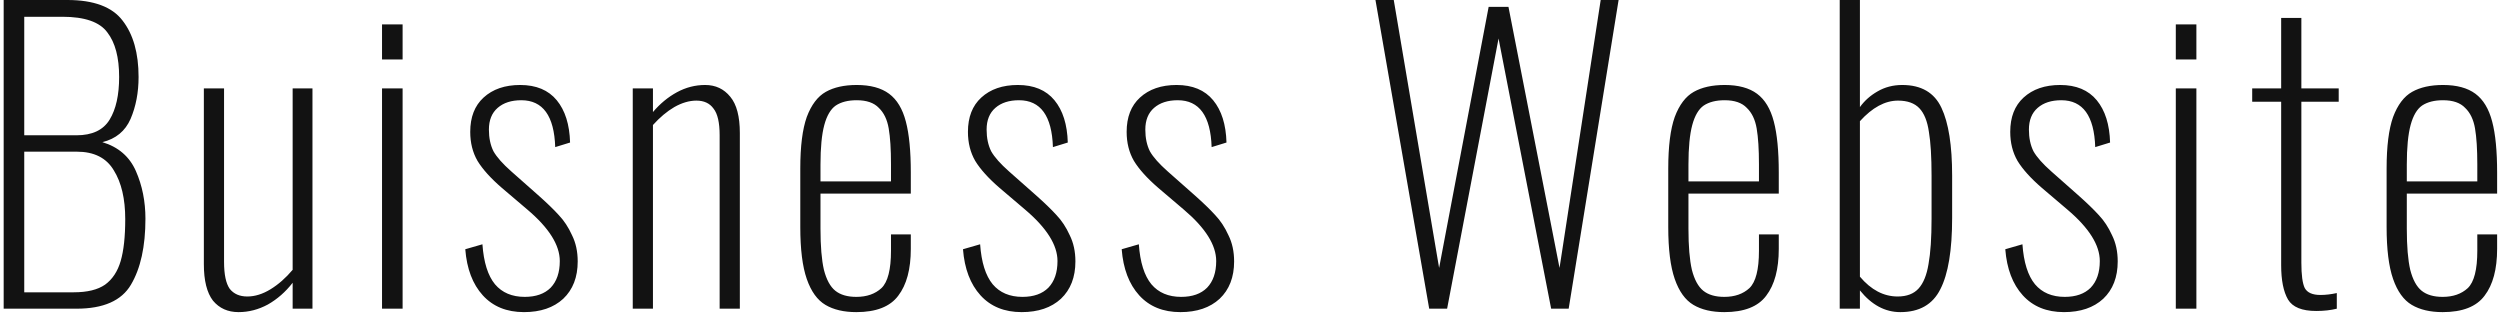
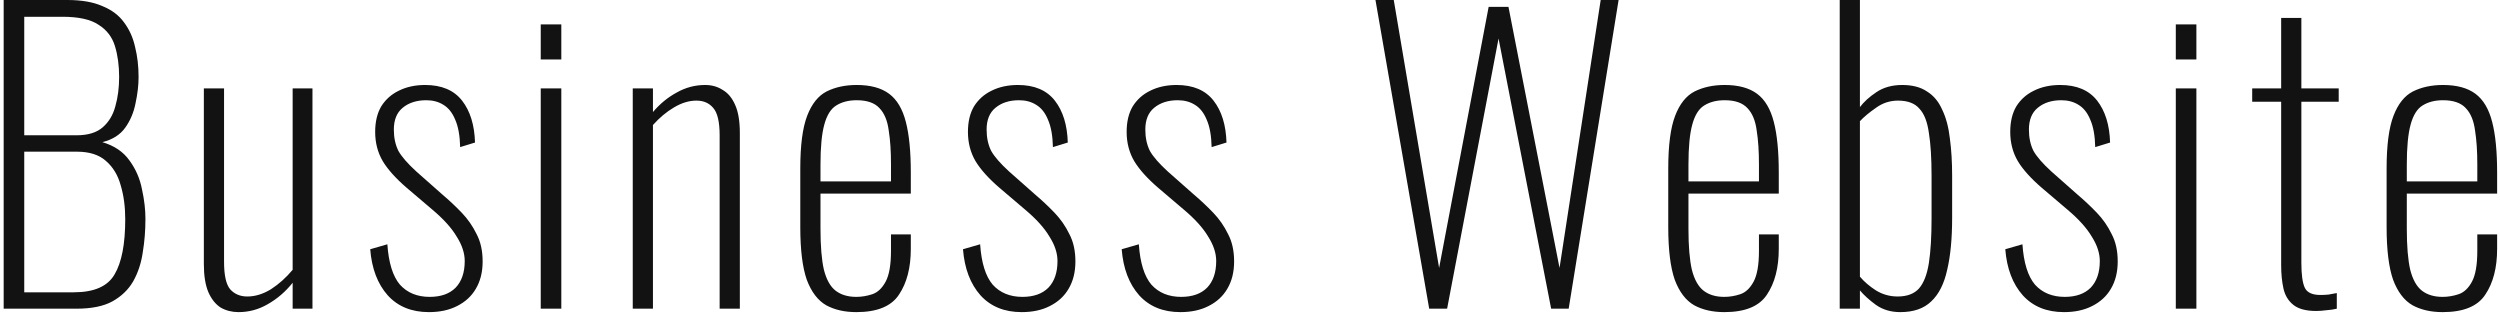
<svg xmlns="http://www.w3.org/2000/svg" width="656" height="82" viewBox="0 0 656 82" fill="none">
-   <path d="M0.963 -6.19888e-06H17.663C24.596 -6.19888e-06 29.43 1.8 32.163 5.4C34.963 9 36.363 13.933 36.363 20.2C36.363 24.267 35.663 27.933 34.263 31.2C32.863 34.4 30.396 36.433 26.863 37.3C31.063 38.567 33.996 41.1 35.663 44.9C37.33 48.7 38.163 52.867 38.163 57.4C38.163 64.667 36.896 70.433 34.363 74.7C31.896 78.9 27.13 81 20.063 81H0.963V-6.19888e-06ZM20.063 35.5C24.196 35.5 27.096 34.133 28.763 31.4C30.43 28.667 31.263 24.933 31.263 20.2C31.263 15.067 30.23 11.167 28.163 8.5C26.163 5.767 22.23 4.4 16.363 4.4H6.363V35.5H20.063ZM19.363 76.7C22.896 76.7 25.63 76.033 27.563 74.7C29.496 73.3 30.863 71.233 31.663 68.5C32.463 65.767 32.863 62.1 32.863 57.5C32.863 52.167 31.863 47.9 29.863 44.7C27.93 41.433 24.696 39.8 20.163 39.8H6.363V76.7H19.363ZM62.591 81.9C59.791 81.9 57.558 80.9 55.891 78.9C54.291 76.833 53.491 73.633 53.491 69.3V23.2H58.791V68.7C58.791 72.033 59.291 74.4 60.291 75.8C61.358 77.133 62.891 77.8 64.891 77.8C66.891 77.8 68.924 77.167 70.991 75.9C73.058 74.633 74.991 72.933 76.791 70.8V23.2H81.991V81H76.791V74.2C74.924 76.6 72.758 78.5 70.291 79.9C67.824 81.233 65.258 81.9 62.591 81.9ZM100.244 6.4H105.644V15.6H100.244V6.4ZM100.244 23.2H105.644V81H100.244V23.2ZM137.489 81.9C132.956 81.9 129.356 80.433 126.689 77.5C124.023 74.567 122.489 70.533 122.089 65.4L126.589 64.1C126.923 68.833 128.023 72.333 129.889 74.6C131.756 76.8 134.356 77.9 137.689 77.9C140.623 77.9 142.889 77.1 144.489 75.5C146.089 73.833 146.889 71.5 146.889 68.5C146.889 64.3 144.056 59.8 138.389 55L131.689 49.3C128.756 46.767 126.623 44.4 125.289 42.2C124.023 40 123.389 37.467 123.389 34.6C123.389 30.733 124.556 27.733 126.889 25.6C129.289 23.4 132.489 22.3 136.489 22.3C140.689 22.3 143.889 23.633 146.089 26.3C148.289 28.967 149.456 32.667 149.589 37.4L145.689 38.6C145.423 30.4 142.456 26.3 136.789 26.3C134.189 26.3 132.123 26.967 130.589 28.3C129.056 29.633 128.289 31.533 128.289 34C128.289 36.2 128.689 38.1 129.489 39.7C130.356 41.233 131.923 43 134.189 45L141.089 51.1C143.423 53.167 145.256 54.933 146.589 56.4C147.989 57.867 149.156 59.633 150.089 61.7C151.089 63.7 151.589 66 151.589 68.6C151.589 72.733 150.323 76 147.789 78.4C145.256 80.733 141.823 81.9 137.489 81.9ZM166.034 23.2H171.334V29.4C173.201 27.2 175.301 25.467 177.634 24.2C179.967 22.933 182.434 22.3 185.034 22.3C187.767 22.3 189.967 23.333 191.634 25.4C193.301 27.4 194.134 30.567 194.134 34.9V81H188.834V35.5C188.834 32.167 188.301 29.833 187.234 28.5C186.234 27.1 184.734 26.4 182.734 26.4C180.867 26.4 178.934 26.967 176.934 28.1C175.001 29.233 173.134 30.8 171.334 32.8V81H166.034V23.2ZM224.696 81.9C221.43 81.9 218.73 81.267 216.596 80C214.463 78.733 212.83 76.467 211.696 73.2C210.563 69.933 209.996 65.4 209.996 59.6V44.2C209.996 38.4 210.563 33.9 211.696 30.7C212.896 27.5 214.563 25.3 216.696 24.1C218.83 22.9 221.53 22.3 224.796 22.3C228.396 22.3 231.23 23.067 233.296 24.6C235.363 26.133 236.83 28.567 237.696 31.9C238.563 35.167 238.996 39.633 238.996 45.3V50.8H215.296V60C215.296 64.6 215.596 68.2 216.196 70.8C216.863 73.4 217.863 75.233 219.196 76.3C220.53 77.367 222.363 77.9 224.696 77.9C227.43 77.9 229.63 77.133 231.296 75.6C232.963 74 233.796 70.733 233.796 65.8V61.5H238.996V65.3C238.996 70.633 237.896 74.733 235.696 77.6C233.563 80.467 229.896 81.9 224.696 81.9ZM233.796 47.6V43.1C233.796 39.167 233.596 36.033 233.196 33.7C232.796 31.367 231.93 29.567 230.596 28.3C229.33 26.967 227.396 26.3 224.796 26.3C222.53 26.3 220.696 26.767 219.296 27.7C217.963 28.633 216.963 30.333 216.296 32.8C215.63 35.267 215.296 38.733 215.296 43.2V47.6H233.796ZM268.087 81.9C263.554 81.9 259.954 80.433 257.287 77.5C254.62 74.567 253.087 70.533 252.687 65.4L257.187 64.1C257.52 68.833 258.62 72.333 260.487 74.6C262.354 76.8 264.954 77.9 268.287 77.9C271.22 77.9 273.487 77.1 275.087 75.5C276.687 73.833 277.487 71.5 277.487 68.5C277.487 64.3 274.654 59.8 268.987 55L262.287 49.3C259.354 46.767 257.22 44.4 255.887 42.2C254.62 40 253.987 37.467 253.987 34.6C253.987 30.733 255.154 27.733 257.487 25.6C259.887 23.4 263.087 22.3 267.087 22.3C271.287 22.3 274.487 23.633 276.687 26.3C278.887 28.967 280.054 32.667 280.187 37.4L276.287 38.6C276.02 30.4 273.054 26.3 267.387 26.3C264.787 26.3 262.72 26.967 261.187 28.3C259.654 29.633 258.887 31.533 258.887 34C258.887 36.2 259.287 38.1 260.087 39.7C260.954 41.233 262.52 43 264.787 45L271.687 51.1C274.02 53.167 275.854 54.933 277.187 56.4C278.587 57.867 279.754 59.633 280.687 61.7C281.687 63.7 282.187 66 282.187 68.6C282.187 72.733 280.92 76 278.387 78.4C275.854 80.733 272.42 81.9 268.087 81.9ZM309.732 81.9C305.198 81.9 301.598 80.433 298.932 77.5C296.265 74.567 294.732 70.533 294.332 65.4L298.832 64.1C299.165 68.833 300.265 72.333 302.132 74.6C303.998 76.8 306.598 77.9 309.932 77.9C312.865 77.9 315.132 77.1 316.732 75.5C318.332 73.833 319.132 71.5 319.132 68.5C319.132 64.3 316.298 59.8 310.632 55L303.932 49.3C300.998 46.767 298.865 44.4 297.532 42.2C296.265 40 295.632 37.467 295.632 34.6C295.632 30.733 296.798 27.733 299.132 25.6C301.532 23.4 304.732 22.3 308.732 22.3C312.932 22.3 316.132 23.633 318.332 26.3C320.532 28.967 321.698 32.667 321.832 37.4L317.932 38.6C317.665 30.4 314.698 26.3 309.032 26.3C306.432 26.3 304.365 26.967 302.832 28.3C301.298 29.633 300.532 31.533 300.532 34C300.532 36.2 300.932 38.1 301.732 39.7C302.598 41.233 304.165 43 306.432 45L313.332 51.1C315.665 53.167 317.498 54.933 318.832 56.4C320.232 57.867 321.398 59.633 322.332 61.7C323.332 63.7 323.832 66 323.832 68.6C323.832 72.733 322.565 76 320.032 78.4C317.498 80.733 314.065 81.9 309.732 81.9ZM360.921 -6.19888e-06H365.721L377.621 70.3L390.621 1.8H395.821L409.221 70.3L420.021 -6.19888e-06H424.721L411.621 81H407.021L393.221 10.1L379.721 81H375.021L360.921 -6.19888e-06ZM452.45 81.9C449.184 81.9 446.484 81.267 444.35 80C442.217 78.733 440.584 76.467 439.45 73.2C438.317 69.933 437.75 65.4 437.75 59.6V44.2C437.75 38.4 438.317 33.9 439.45 30.7C440.65 27.5 442.317 25.3 444.45 24.1C446.584 22.9 449.284 22.3 452.55 22.3C456.15 22.3 458.984 23.067 461.05 24.6C463.117 26.133 464.584 28.567 465.45 31.9C466.317 35.167 466.75 39.633 466.75 45.3V50.8H443.05V60C443.05 64.6 443.35 68.2 443.95 70.8C444.617 73.4 445.617 75.233 446.95 76.3C448.284 77.367 450.117 77.9 452.45 77.9C455.184 77.9 457.384 77.133 459.05 75.6C460.717 74 461.55 70.733 461.55 65.8V61.5H466.75V65.3C466.75 70.633 465.65 74.733 463.45 77.6C461.317 80.467 457.65 81.9 452.45 81.9ZM461.55 47.6V43.1C461.55 39.167 461.35 36.033 460.95 33.7C460.55 31.367 459.684 29.567 458.35 28.3C457.084 26.967 455.15 26.3 452.55 26.3C450.284 26.3 448.45 26.767 447.05 27.7C445.717 28.633 444.717 30.333 444.05 32.8C443.384 35.267 443.05 38.733 443.05 43.2V47.6H461.55ZM498.641 81.9C494.641 81.9 491.108 80 488.041 76.2V81H482.741V-6.19888e-06H488.041V28.1C489.241 26.433 490.774 25.067 492.641 24C494.574 22.867 496.741 22.3 499.141 22.3C504.141 22.3 507.574 24.3 509.441 28.3C511.308 32.233 512.241 38.167 512.241 46.1V57.2C512.241 65.667 511.208 71.9 509.141 75.9C507.141 79.9 503.641 81.9 498.641 81.9ZM497.941 77.8C500.341 77.8 502.174 77.1 503.441 75.7C504.708 74.3 505.574 72.167 506.041 69.3C506.574 66.367 506.841 62.4 506.841 57.4V46.1C506.841 41.167 506.608 37.333 506.141 34.6C505.741 31.8 504.908 29.733 503.641 28.4C502.374 27.067 500.508 26.4 498.041 26.4C494.641 26.4 491.308 28.2 488.041 31.8V72.6C490.974 76.067 494.274 77.8 497.941 77.8ZM541.587 81.9C537.054 81.9 533.454 80.433 530.787 77.5C528.12 74.567 526.587 70.533 526.187 65.4L530.687 64.1C531.02 68.833 532.12 72.333 533.987 74.6C535.854 76.8 538.454 77.9 541.787 77.9C544.72 77.9 546.987 77.1 548.587 75.5C550.187 73.833 550.987 71.5 550.987 68.5C550.987 64.3 548.154 59.8 542.487 55L535.787 49.3C532.854 46.767 530.72 44.4 529.387 42.2C528.12 40 527.487 37.467 527.487 34.6C527.487 30.733 528.654 27.733 530.987 25.6C533.387 23.4 536.587 22.3 540.587 22.3C544.787 22.3 547.987 23.633 550.187 26.3C552.387 28.967 553.554 32.667 553.687 37.4L549.787 38.6C549.52 30.4 546.554 26.3 540.887 26.3C538.287 26.3 536.22 26.967 534.687 28.3C533.154 29.633 532.387 31.533 532.387 34C532.387 36.2 532.787 38.1 533.587 39.7C534.454 41.233 536.02 43 538.287 45L545.187 51.1C547.52 53.167 549.354 54.933 550.687 56.4C552.087 57.867 553.254 59.633 554.187 61.7C555.187 63.7 555.687 66 555.687 68.6C555.687 72.733 554.42 76 551.887 78.4C549.354 80.733 545.92 81.9 541.587 81.9ZM570.932 6.4H576.332V15.6H570.932V6.4ZM570.932 23.2H576.332V81H570.932V23.2ZM607.777 81.6C604.044 81.6 601.577 80.6 600.377 78.6C599.177 76.533 598.577 73.533 598.577 69.6V26.7H590.977V23.2H598.577V4.7H603.877V23.2H613.677V26.7H603.877V68.9C603.877 72.167 604.177 74.4 604.777 75.6C605.444 76.8 606.81 77.4 608.877 77.4C610.21 77.4 611.644 77.233 613.177 76.9V81C611.577 81.4 609.777 81.6 607.777 81.6ZM640.946 81.9C637.68 81.9 634.98 81.267 632.846 80C630.713 78.733 629.08 76.467 627.946 73.2C626.813 69.933 626.246 65.4 626.246 59.6V44.2C626.246 38.4 626.813 33.9 627.946 30.7C629.146 27.5 630.813 25.3 632.946 24.1C635.08 22.9 637.78 22.3 641.046 22.3C644.646 22.3 647.48 23.067 649.546 24.6C651.613 26.133 653.08 28.567 653.946 31.9C654.813 35.167 655.246 39.633 655.246 45.3V50.8H631.546V60C631.546 64.6 631.846 68.2 632.446 70.8C633.113 73.4 634.113 75.233 635.446 76.3C636.78 77.367 638.613 77.9 640.946 77.9C643.68 77.9 645.88 77.133 647.546 75.6C649.213 74 650.046 70.733 650.046 65.8V61.5H655.246V65.3C655.246 70.633 654.146 74.733 651.946 77.6C649.813 80.467 646.146 81.9 640.946 81.9ZM650.046 47.6V43.1C650.046 39.167 649.846 36.033 649.446 33.7C649.046 31.367 648.18 29.567 646.846 28.3C645.58 26.967 643.646 26.3 641.046 26.3C638.78 26.3 636.946 26.767 635.546 27.7C634.213 28.633 633.213 30.333 632.546 32.8C631.88 35.267 631.546 38.733 631.546 43.2V47.6H650.046Z" fill="#121212" />
+   <path d="M0.963 81V-6.19888e-06H17.663C21.396 -6.19888e-06 24.463 0.533 26.863 1.6C29.33 2.6 31.23 4.033 32.563 5.9C33.963 7.767 34.93 9.933 35.463 12.4C36.063 14.8 36.363 17.4 36.363 20.2C36.363 22.333 36.096 24.633 35.563 27.1C35.096 29.5 34.196 31.633 32.863 33.5C31.53 35.367 29.53 36.633 26.863 37.3C29.996 38.233 32.363 39.833 33.963 42.1C35.63 44.367 36.73 46.9 37.263 49.7C37.863 52.433 38.163 55 38.163 57.4C38.163 60.467 37.93 63.4 37.463 66.2C37.063 69 36.23 71.533 34.963 73.8C33.696 76 31.863 77.767 29.463 79.1C27.13 80.367 23.996 81 20.063 81H0.963ZM6.363 76.7H19.363C24.696 76.7 28.263 75.133 30.063 72C31.93 68.867 32.863 64.033 32.863 57.5C32.863 54.233 32.463 51.267 31.663 48.6C30.93 45.933 29.63 43.8 27.763 42.2C25.963 40.6 23.43 39.8 20.163 39.8H6.363V76.7ZM6.363 35.5H20.063C23.063 35.5 25.363 34.8 26.963 33.4C28.563 32 29.663 30.167 30.263 27.9C30.93 25.567 31.263 23 31.263 20.2C31.263 17.2 30.896 14.5 30.163 12.1C29.43 9.7 27.996 7.833 25.863 6.5C23.796 5.1 20.63 4.4 16.363 4.4H6.363V35.5ZM62.591 81.9C60.858 81.9 59.291 81.5 57.891 80.7C56.558 79.833 55.491 78.5 54.691 76.7C53.891 74.833 53.491 72.367 53.491 69.3V23.2H58.791V68.7C58.791 72.233 59.324 74.633 60.391 75.9C61.524 77.167 63.024 77.8 64.891 77.8C66.958 77.8 69.024 77.167 71.091 75.9C73.158 74.567 75.058 72.867 76.791 70.8V23.2H81.991V81H76.791V74.2C74.924 76.533 72.758 78.4 70.291 79.8C67.891 81.2 65.324 81.9 62.591 81.9ZM112.544 81.9C108.011 81.9 104.411 80.433 101.744 77.5C99.078 74.5 97.544 70.467 97.144 65.4L101.644 64.1C101.977 68.967 103.077 72.5 104.944 74.7C106.877 76.833 109.477 77.9 112.744 77.9C115.677 77.9 117.944 77.1 119.544 75.5C121.144 73.833 121.944 71.5 121.944 68.5C121.944 66.433 121.244 64.3 119.844 62.1C118.511 59.833 116.377 57.467 113.444 55L106.744 49.3C103.877 46.833 101.777 44.5 100.444 42.3C99.111 40.033 98.444 37.467 98.444 34.6C98.444 31.933 98.978 29.7 100.044 27.9C101.177 26.1 102.711 24.733 104.644 23.8C106.644 22.8 108.944 22.3 111.544 22.3C115.877 22.3 119.111 23.667 121.244 26.4C123.377 29.133 124.511 32.8 124.644 37.4L120.744 38.6C120.677 35.6 120.244 33.2 119.444 31.4C118.711 29.6 117.677 28.3 116.344 27.5C115.077 26.7 113.577 26.3 111.844 26.3C109.311 26.3 107.244 26.967 105.644 28.3C104.111 29.567 103.344 31.467 103.344 34C103.344 36.133 103.744 38 104.544 39.6C105.411 41.133 106.977 42.933 109.244 45L116.144 51.1C117.877 52.567 119.544 54.133 121.144 55.8C122.744 57.467 124.044 59.333 125.044 61.4C126.111 63.4 126.644 65.8 126.644 68.6C126.644 71.4 126.044 73.8 124.844 75.8C123.711 77.733 122.077 79.233 119.944 80.3C117.877 81.367 115.411 81.9 112.544 81.9ZM141.889 81V23.2H147.289V81H141.889ZM141.889 15.6V6.4H147.289V15.6H141.889ZM166.034 81V23.2H171.334V29.4C173.134 27.267 175.201 25.567 177.534 24.3C179.867 22.967 182.367 22.3 185.034 22.3C186.767 22.3 188.301 22.733 189.634 23.6C191.034 24.4 192.134 25.733 192.934 27.6C193.734 29.4 194.134 31.833 194.134 34.9V81H188.834V35.5C188.834 31.967 188.267 29.567 187.134 28.3C186.067 27.033 184.601 26.4 182.734 26.4C180.801 26.4 178.834 27 176.834 28.2C174.901 29.333 173.067 30.867 171.334 32.8V81H166.034ZM224.696 81.9C221.63 81.9 218.996 81.3 216.796 80.1C214.596 78.833 212.896 76.6 211.696 73.4C210.563 70.133 209.996 65.533 209.996 59.6V44.2C209.996 38.133 210.596 33.533 211.796 30.4C212.996 27.267 214.696 25.133 216.896 24C219.163 22.867 221.796 22.3 224.796 22.3C228.396 22.3 231.23 23.067 233.296 24.6C235.363 26.133 236.83 28.6 237.696 32C238.563 35.333 238.996 39.767 238.996 45.3V50.8H215.296V60C215.296 64.6 215.596 68.2 216.196 70.8C216.863 73.4 217.896 75.233 219.296 76.3C220.696 77.367 222.496 77.9 224.696 77.9C226.096 77.9 227.496 77.667 228.896 77.2C230.296 76.733 231.463 75.633 232.396 73.9C233.33 72.167 233.796 69.467 233.796 65.8V61.5H238.996V65.3C238.996 70.233 237.963 74.233 235.896 77.3C233.896 80.367 230.163 81.9 224.696 81.9ZM215.296 47.6H233.796V43.1C233.796 39.633 233.596 36.667 233.196 34.2C232.863 31.667 232.063 29.733 230.796 28.4C229.53 27 227.53 26.3 224.796 26.3C222.663 26.3 220.863 26.767 219.396 27.7C217.996 28.567 216.963 30.233 216.296 32.7C215.63 35.1 215.296 38.6 215.296 43.2V47.6ZM268.087 81.9C263.554 81.9 259.954 80.433 257.287 77.5C254.62 74.5 253.087 70.467 252.687 65.4L257.187 64.1C257.52 68.967 258.62 72.5 260.487 74.7C262.42 76.833 265.02 77.9 268.287 77.9C271.22 77.9 273.487 77.1 275.087 75.5C276.687 73.833 277.487 71.5 277.487 68.5C277.487 66.433 276.787 64.3 275.387 62.1C274.054 59.833 271.92 57.467 268.987 55L262.287 49.3C259.42 46.833 257.32 44.5 255.987 42.3C254.654 40.033 253.987 37.467 253.987 34.6C253.987 31.933 254.52 29.7 255.587 27.9C256.72 26.1 258.254 24.733 260.187 23.8C262.187 22.8 264.487 22.3 267.087 22.3C271.42 22.3 274.654 23.667 276.787 26.4C278.92 29.133 280.054 32.8 280.187 37.4L276.287 38.6C276.22 35.6 275.787 33.2 274.987 31.4C274.254 29.6 273.22 28.3 271.887 27.5C270.62 26.7 269.12 26.3 267.387 26.3C264.854 26.3 262.787 26.967 261.187 28.3C259.654 29.567 258.887 31.467 258.887 34C258.887 36.133 259.287 38 260.087 39.6C260.954 41.133 262.52 42.933 264.787 45L271.687 51.1C273.42 52.567 275.087 54.133 276.687 55.8C278.287 57.467 279.587 59.333 280.587 61.4C281.654 63.4 282.187 65.8 282.187 68.6C282.187 71.4 281.587 73.8 280.387 75.8C279.254 77.733 277.62 79.233 275.487 80.3C273.42 81.367 270.954 81.9 268.087 81.9ZM309.732 81.9C305.198 81.9 301.598 80.433 298.932 77.5C296.265 74.5 294.732 70.467 294.332 65.4L298.832 64.1C299.165 68.967 300.265 72.5 302.132 74.7C304.065 76.833 306.665 77.9 309.932 77.9C312.865 77.9 315.132 77.1 316.732 75.5C318.332 73.833 319.132 71.5 319.132 68.5C319.132 66.433 318.432 64.3 317.032 62.1C315.698 59.833 313.565 57.467 310.632 55L303.932 49.3C301.065 46.833 298.965 44.5 297.632 42.3C296.298 40.033 295.632 37.467 295.632 34.6C295.632 31.933 296.165 29.7 297.232 27.9C298.365 26.1 299.898 24.733 301.832 23.8C303.832 22.8 306.132 22.3 308.732 22.3C313.065 22.3 316.298 23.667 318.432 26.4C320.565 29.133 321.698 32.8 321.832 37.4L317.932 38.6C317.865 35.6 317.432 33.2 316.632 31.4C315.898 29.6 314.865 28.3 313.532 27.5C312.265 26.7 310.765 26.3 309.032 26.3C306.498 26.3 304.432 26.967 302.832 28.3C301.298 29.567 300.532 31.467 300.532 34C300.532 36.133 300.932 38 301.732 39.6C302.598 41.133 304.165 42.933 306.432 45L313.332 51.1C315.065 52.567 316.732 54.133 318.332 55.8C319.932 57.467 321.232 59.333 322.232 61.4C323.298 63.4 323.832 65.8 323.832 68.6C323.832 71.4 323.232 73.8 322.032 75.8C320.898 77.733 319.265 79.233 317.132 80.3C315.065 81.367 312.598 81.9 309.732 81.9ZM375.021 81L360.921 -6.19888e-06H365.721L377.621 70.3L390.621 1.8H395.821L409.221 70.3L420.021 -6.19888e-06H424.721L411.621 81H407.021L393.221 10.1L379.721 81H375.021ZM452.45 81.9C449.384 81.9 446.75 81.3 444.55 80.1C442.35 78.833 440.65 76.6 439.45 73.4C438.317 70.133 437.75 65.533 437.75 59.6V44.2C437.75 38.133 438.35 33.533 439.55 30.4C440.75 27.267 442.45 25.133 444.65 24C446.917 22.867 449.55 22.3 452.55 22.3C456.15 22.3 458.984 23.067 461.05 24.6C463.117 26.133 464.584 28.6 465.45 32C466.317 35.333 466.75 39.767 466.75 45.3V50.8H443.05V60C443.05 64.6 443.35 68.2 443.95 70.8C444.617 73.4 445.65 75.233 447.05 76.3C448.45 77.367 450.25 77.9 452.45 77.9C453.85 77.9 455.25 77.667 456.65 77.2C458.05 76.733 459.217 75.633 460.15 73.9C461.084 72.167 461.55 69.467 461.55 65.8V61.5H466.75V65.3C466.75 70.233 465.717 74.233 463.65 77.3C461.65 80.367 457.917 81.9 452.45 81.9ZM443.05 47.6H461.55V43.1C461.55 39.633 461.35 36.667 460.95 34.2C460.617 31.667 459.817 29.733 458.55 28.4C457.284 27 455.284 26.3 452.55 26.3C450.417 26.3 448.617 26.767 447.15 27.7C445.75 28.567 444.717 30.233 444.05 32.7C443.384 35.1 443.05 38.6 443.05 43.2V47.6ZM498.641 81.9C496.174 81.9 494.041 81.267 492.241 80C490.508 78.733 489.108 77.467 488.041 76.2V81H482.741V-6.19888e-06H488.041V28.1C489.108 26.7 490.541 25.4 492.341 24.2C494.208 22.933 496.474 22.3 499.141 22.3C501.808 22.3 503.974 22.867 505.641 24C507.374 25.067 508.708 26.667 509.641 28.8C510.641 30.867 511.308 33.367 511.641 36.3C512.041 39.233 512.241 42.5 512.241 46.1V57.2C512.241 62.6 511.808 67.133 510.941 70.8C510.141 74.467 508.741 77.233 506.741 79.1C504.808 80.967 502.108 81.9 498.641 81.9ZM497.941 77.8C500.408 77.8 502.274 77.1 503.541 75.7C504.808 74.233 505.674 72 506.141 69C506.608 65.933 506.841 62.067 506.841 57.4V46.1C506.841 41.5 506.608 37.767 506.141 34.9C505.741 31.967 504.908 29.833 503.641 28.5C502.441 27.1 500.574 26.4 498.041 26.4C495.908 26.4 493.974 27.033 492.241 28.3C490.508 29.5 489.108 30.667 488.041 31.8V72.6C489.174 73.933 490.574 75.133 492.241 76.2C493.974 77.267 495.874 77.8 497.941 77.8ZM541.587 81.9C537.054 81.9 533.454 80.433 530.787 77.5C528.12 74.5 526.587 70.467 526.187 65.4L530.687 64.1C531.02 68.967 532.12 72.5 533.987 74.7C535.92 76.833 538.52 77.9 541.787 77.9C544.72 77.9 546.987 77.1 548.587 75.5C550.187 73.833 550.987 71.5 550.987 68.5C550.987 66.433 550.287 64.3 548.887 62.1C547.554 59.833 545.42 57.467 542.487 55L535.787 49.3C532.92 46.833 530.82 44.5 529.487 42.3C528.154 40.033 527.487 37.467 527.487 34.6C527.487 31.933 528.02 29.7 529.087 27.9C530.22 26.1 531.754 24.733 533.687 23.8C535.687 22.8 537.987 22.3 540.587 22.3C544.92 22.3 548.154 23.667 550.287 26.4C552.42 29.133 553.554 32.8 553.687 37.4L549.787 38.6C549.72 35.6 549.287 33.2 548.487 31.4C547.754 29.6 546.72 28.3 545.387 27.5C544.12 26.7 542.62 26.3 540.887 26.3C538.354 26.3 536.287 26.967 534.687 28.3C533.154 29.567 532.387 31.467 532.387 34C532.387 36.133 532.787 38 533.587 39.6C534.454 41.133 536.02 42.933 538.287 45L545.187 51.1C546.92 52.567 548.587 54.133 550.187 55.8C551.787 57.467 553.087 59.333 554.087 61.4C555.154 63.4 555.687 65.8 555.687 68.6C555.687 71.4 555.087 73.8 553.887 75.8C552.754 77.733 551.12 79.233 548.987 80.3C546.92 81.367 544.454 81.9 541.587 81.9ZM570.932 81V23.2H576.332V81H570.932ZM570.932 15.6V6.4H576.332V15.6H570.932ZM607.777 81.6C605.11 81.6 603.11 81.067 601.777 80C600.444 78.933 599.577 77.5 599.177 75.7C598.777 73.9 598.577 71.867 598.577 69.6V26.7H590.977V23.2H598.577V4.7H603.877V23.2H613.677V26.7H603.877V68.9C603.877 72.033 604.177 74.233 604.777 75.5C605.377 76.767 606.744 77.4 608.877 77.4C609.544 77.4 610.244 77.367 610.977 77.3C611.777 77.167 612.51 77.033 613.177 76.9V81C612.377 81.2 611.477 81.333 610.477 81.4C609.477 81.533 608.577 81.6 607.777 81.6ZM640.946 81.9C637.88 81.9 635.246 81.3 633.046 80.1C630.846 78.833 629.146 76.6 627.946 73.4C626.813 70.133 626.246 65.533 626.246 59.6V44.2C626.246 38.133 626.846 33.533 628.046 30.4C629.246 27.267 630.946 25.133 633.146 24C635.413 22.867 638.046 22.3 641.046 22.3C644.646 22.3 647.48 23.067 649.546 24.6C651.613 26.133 653.08 28.6 653.946 32C654.813 35.333 655.246 39.767 655.246 45.3V50.8H631.546V60C631.546 64.6 631.846 68.2 632.446 70.8C633.113 73.4 634.146 75.233 635.546 76.3C636.946 77.367 638.746 77.9 640.946 77.9C642.346 77.9 643.746 77.667 645.146 77.2C646.546 76.733 647.713 75.633 648.646 73.9C649.58 72.167 650.046 69.467 650.046 65.8V61.5H655.246V65.3C655.246 70.233 654.213 74.233 652.146 77.3C650.146 80.367 646.413 81.9 640.946 81.9ZM631.546 47.6H650.046V43.1C650.046 39.633 649.846 36.667 649.446 34.2C649.113 31.667 648.313 29.733 647.046 28.4C645.78 27 643.78 26.3 641.046 26.3C638.913 26.3 637.113 26.767 635.646 27.7C634.246 28.567 633.213 30.233 632.546 32.7C631.88 35.1 631.546 38.6 631.546 43.2V47.6Z" fill="#121212" />
</svg>
